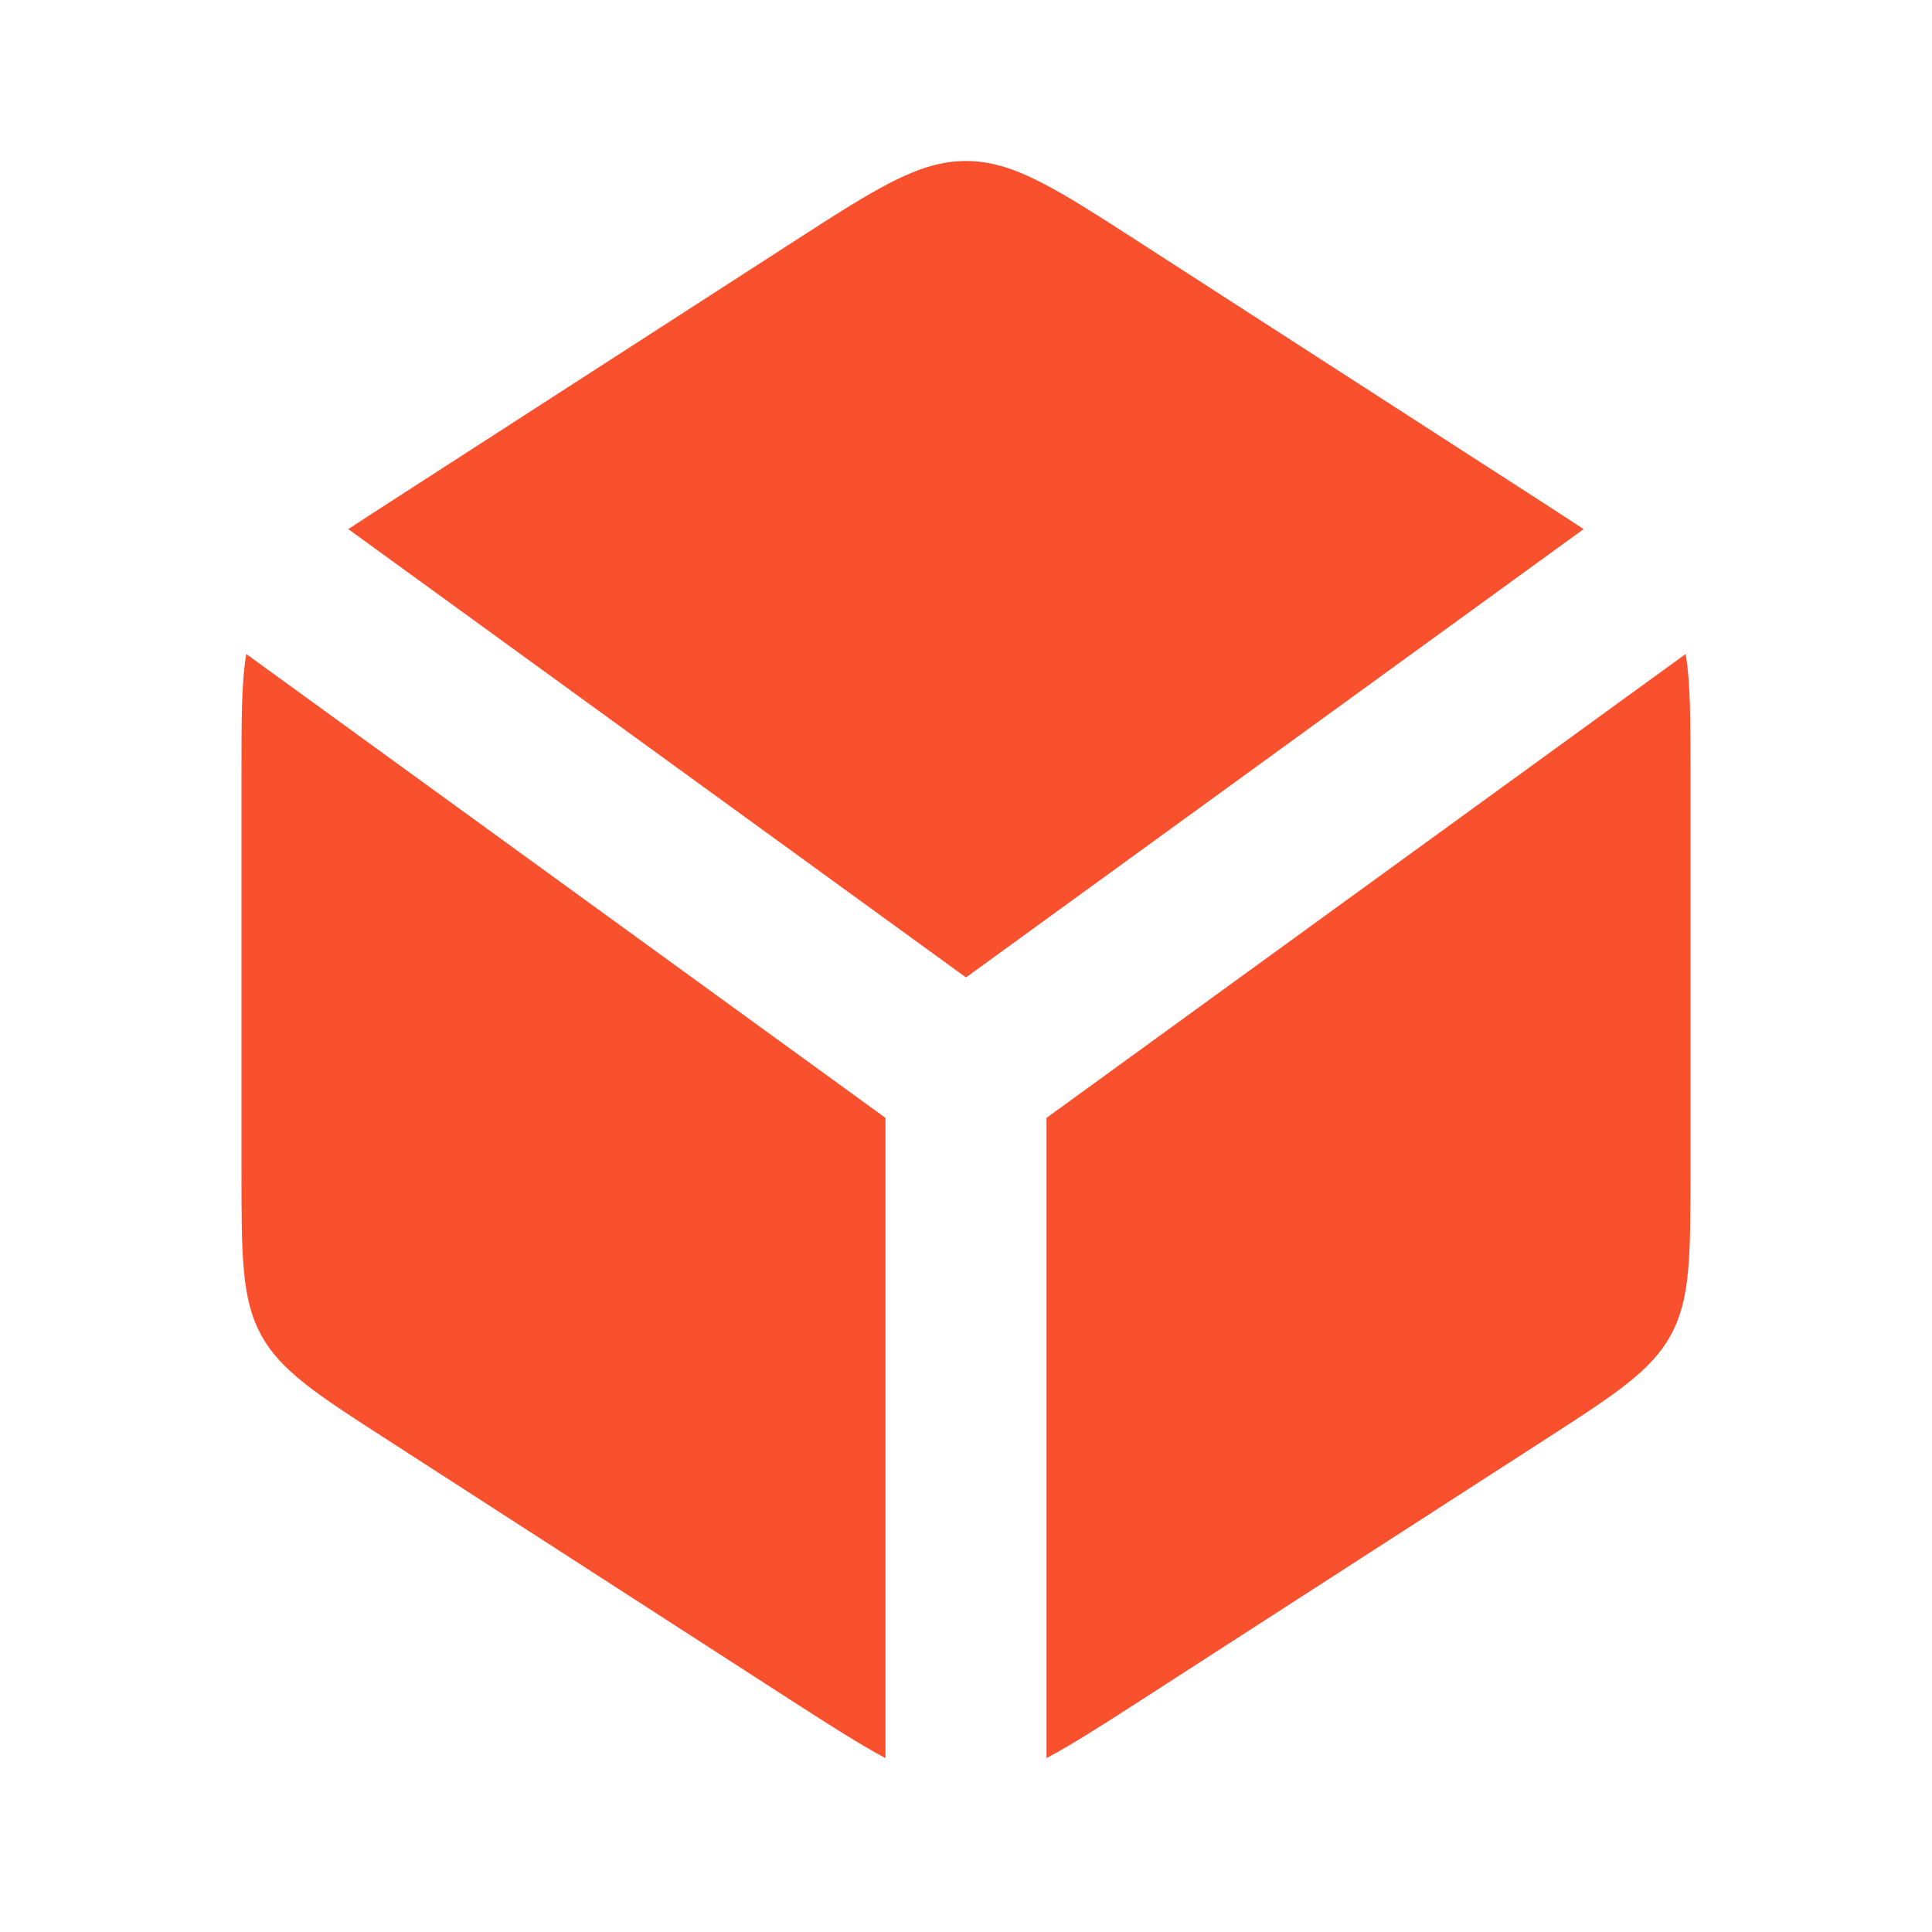
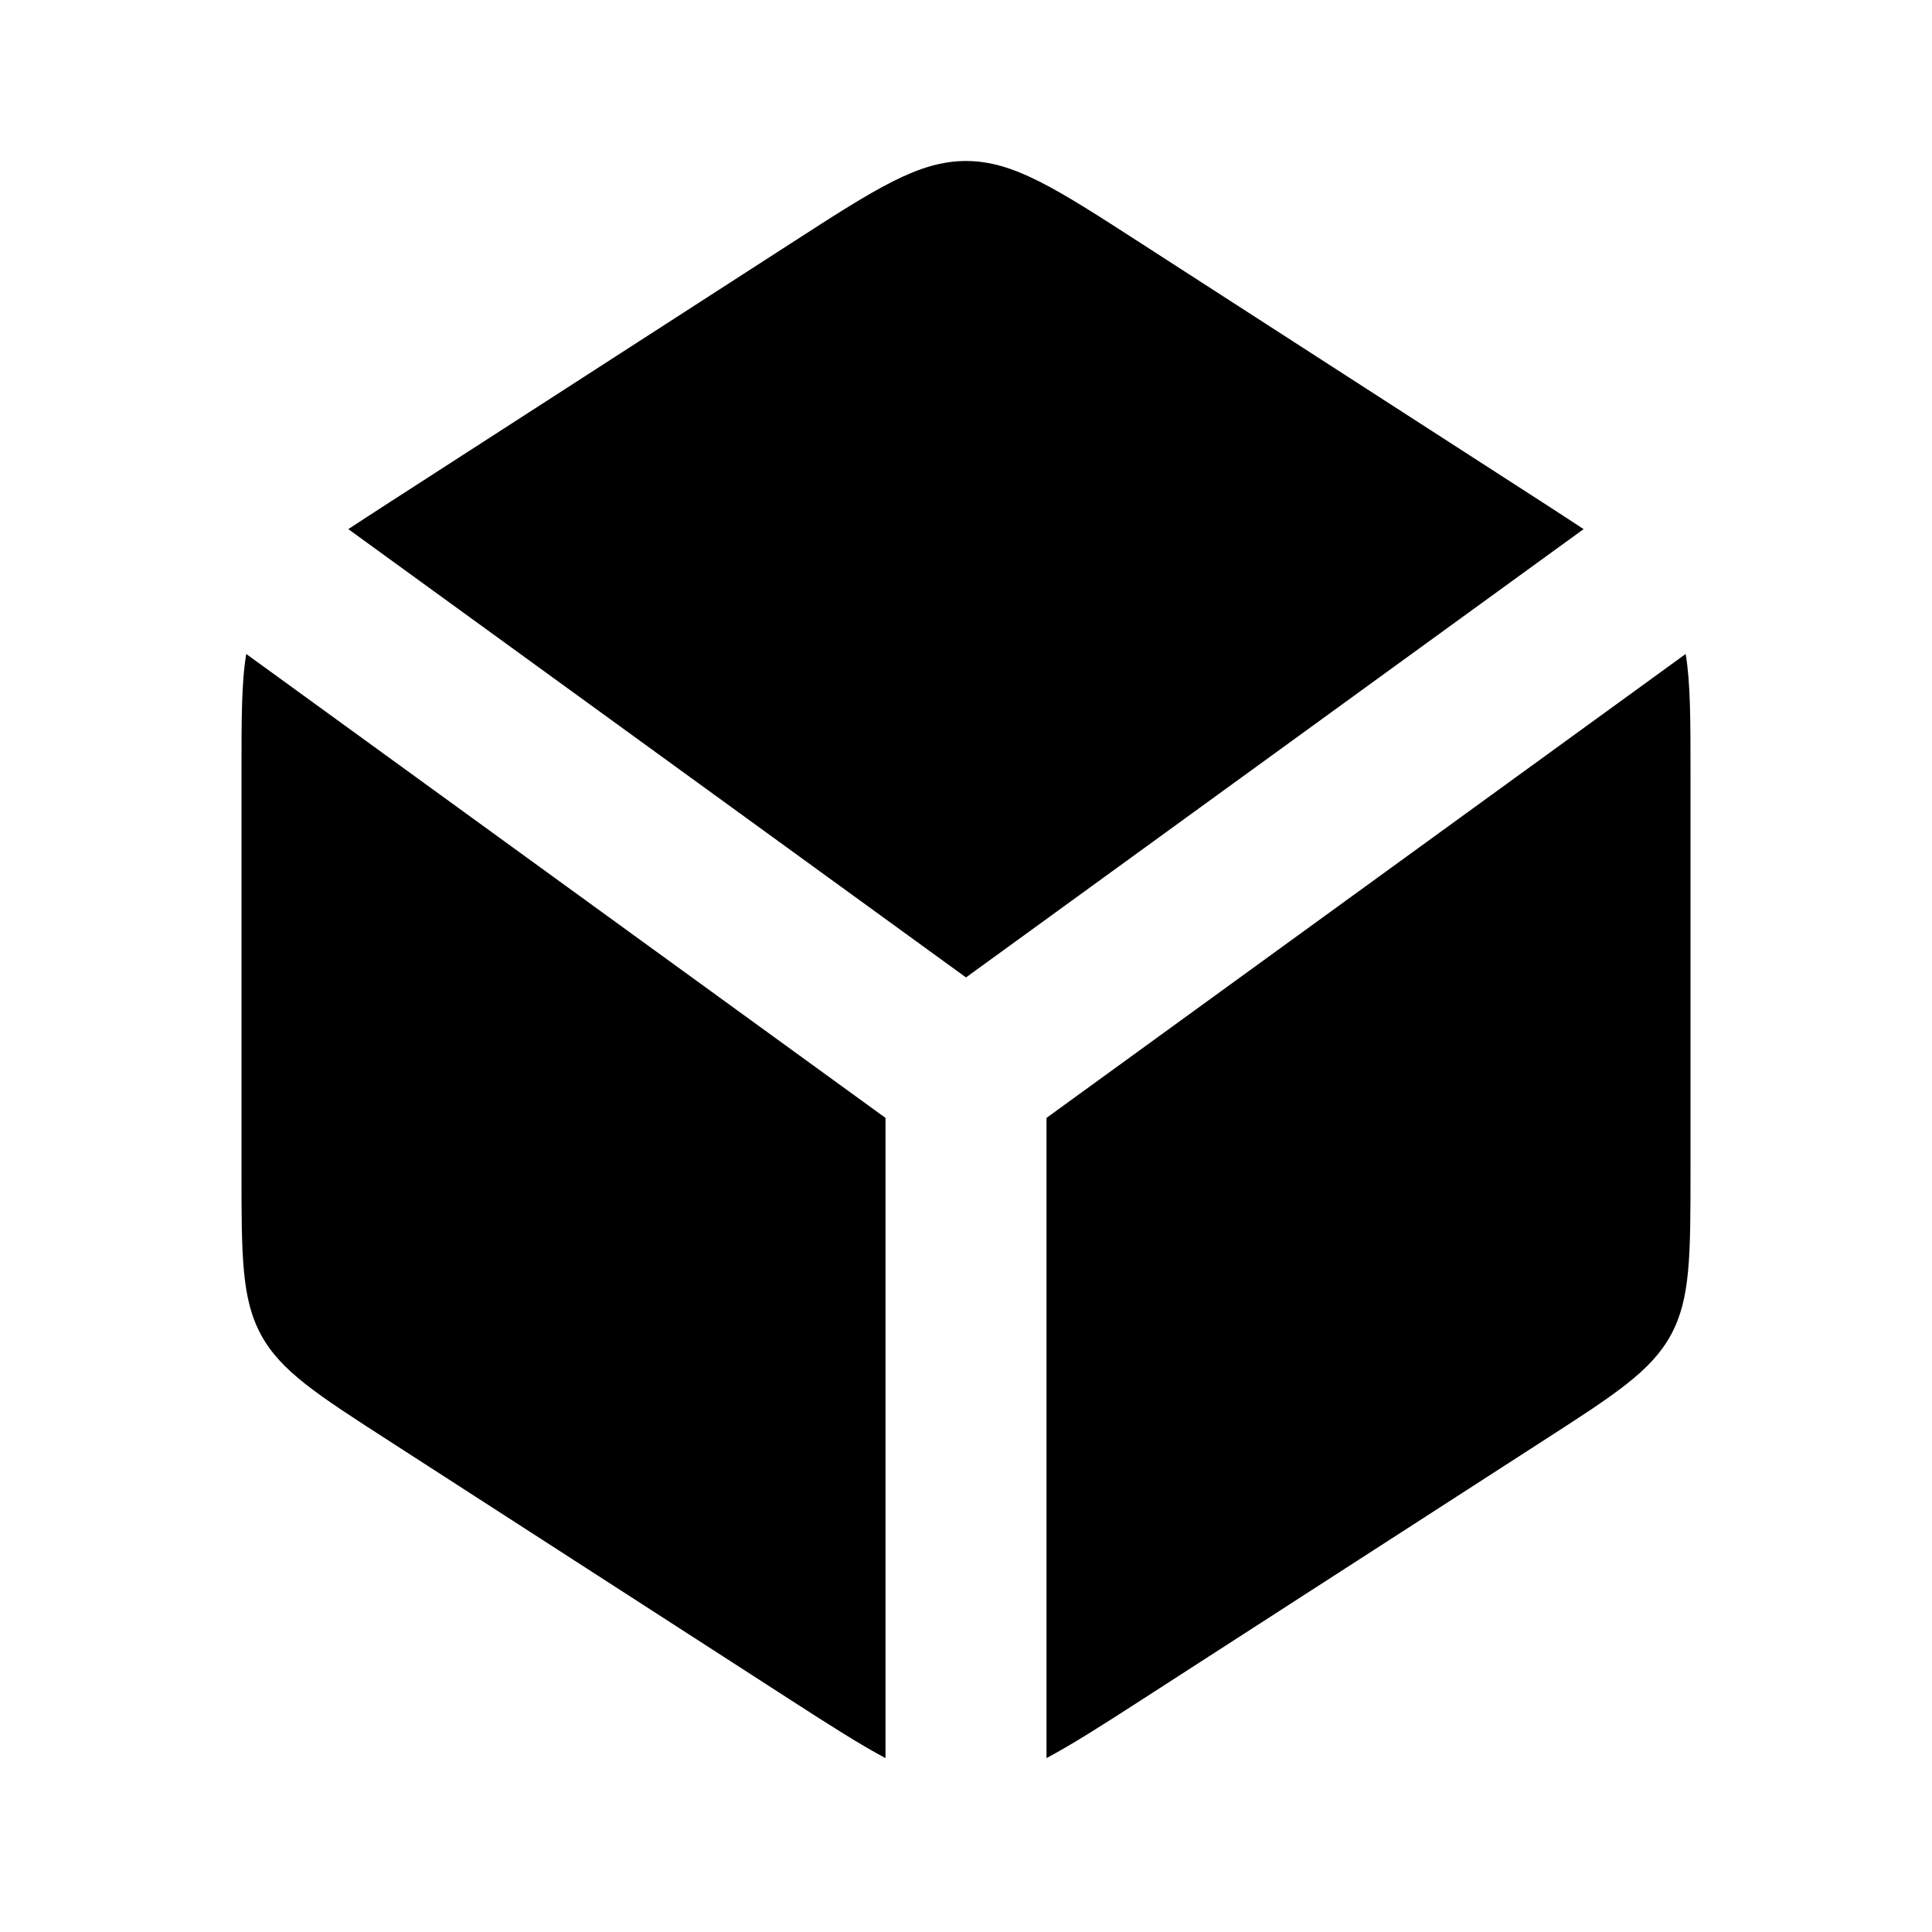
<svg xmlns="http://www.w3.org/2000/svg" width="24" height="24" viewBox="0 0 24 24" fill="none">
-   <path d="M11 13.887V21.84C10.683 21.671 10.311 21.434 9.831 21.124L4.831 17.898C3.935 17.321 3.488 17.031 3.244 16.584C3 16.137 3 15.603 3 14.537V9.605C3 8.94 2.999 8.483 3.059 8.124L11 13.887ZM20.94 8.124C21 8.483 21 8.94 21 9.605V14.537C21 15.603 21 16.137 20.756 16.584C20.512 17.031 20.065 17.321 19.169 17.898L14.169 21.124C13.689 21.434 13.317 21.671 13 21.84V13.887L20.94 8.124ZM12 2C12.589 2 13.116 2.339 14.169 3.019L19.169 6.245C19.355 6.365 19.522 6.474 19.672 6.573L12 12.142L4.327 6.573C4.477 6.474 4.644 6.366 4.831 6.245L9.831 3.019C10.884 2.339 11.411 2 12 2Z" fill="#F9502E" />
+   <path d="M11 13.887V21.84C10.683 21.671 10.311 21.434 9.831 21.124L4.831 17.898C3.935 17.321 3.488 17.031 3.244 16.584C3 16.137 3 15.603 3 14.537V9.605C3 8.94 2.999 8.483 3.059 8.124L11 13.887ZM20.94 8.124C21 8.483 21 8.94 21 9.605V14.537C21 15.603 21 16.137 20.756 16.584C20.512 17.031 20.065 17.321 19.169 17.898L14.169 21.124C13.689 21.434 13.317 21.671 13 21.84V13.887L20.94 8.124ZM12 2C12.589 2 13.116 2.339 14.169 3.019L19.169 6.245C19.355 6.365 19.522 6.474 19.672 6.573L12 12.142L4.327 6.573C4.477 6.474 4.644 6.366 4.831 6.245L9.831 3.019C10.884 2.339 11.411 2 12 2Z" fill="currentColor" />
</svg>
